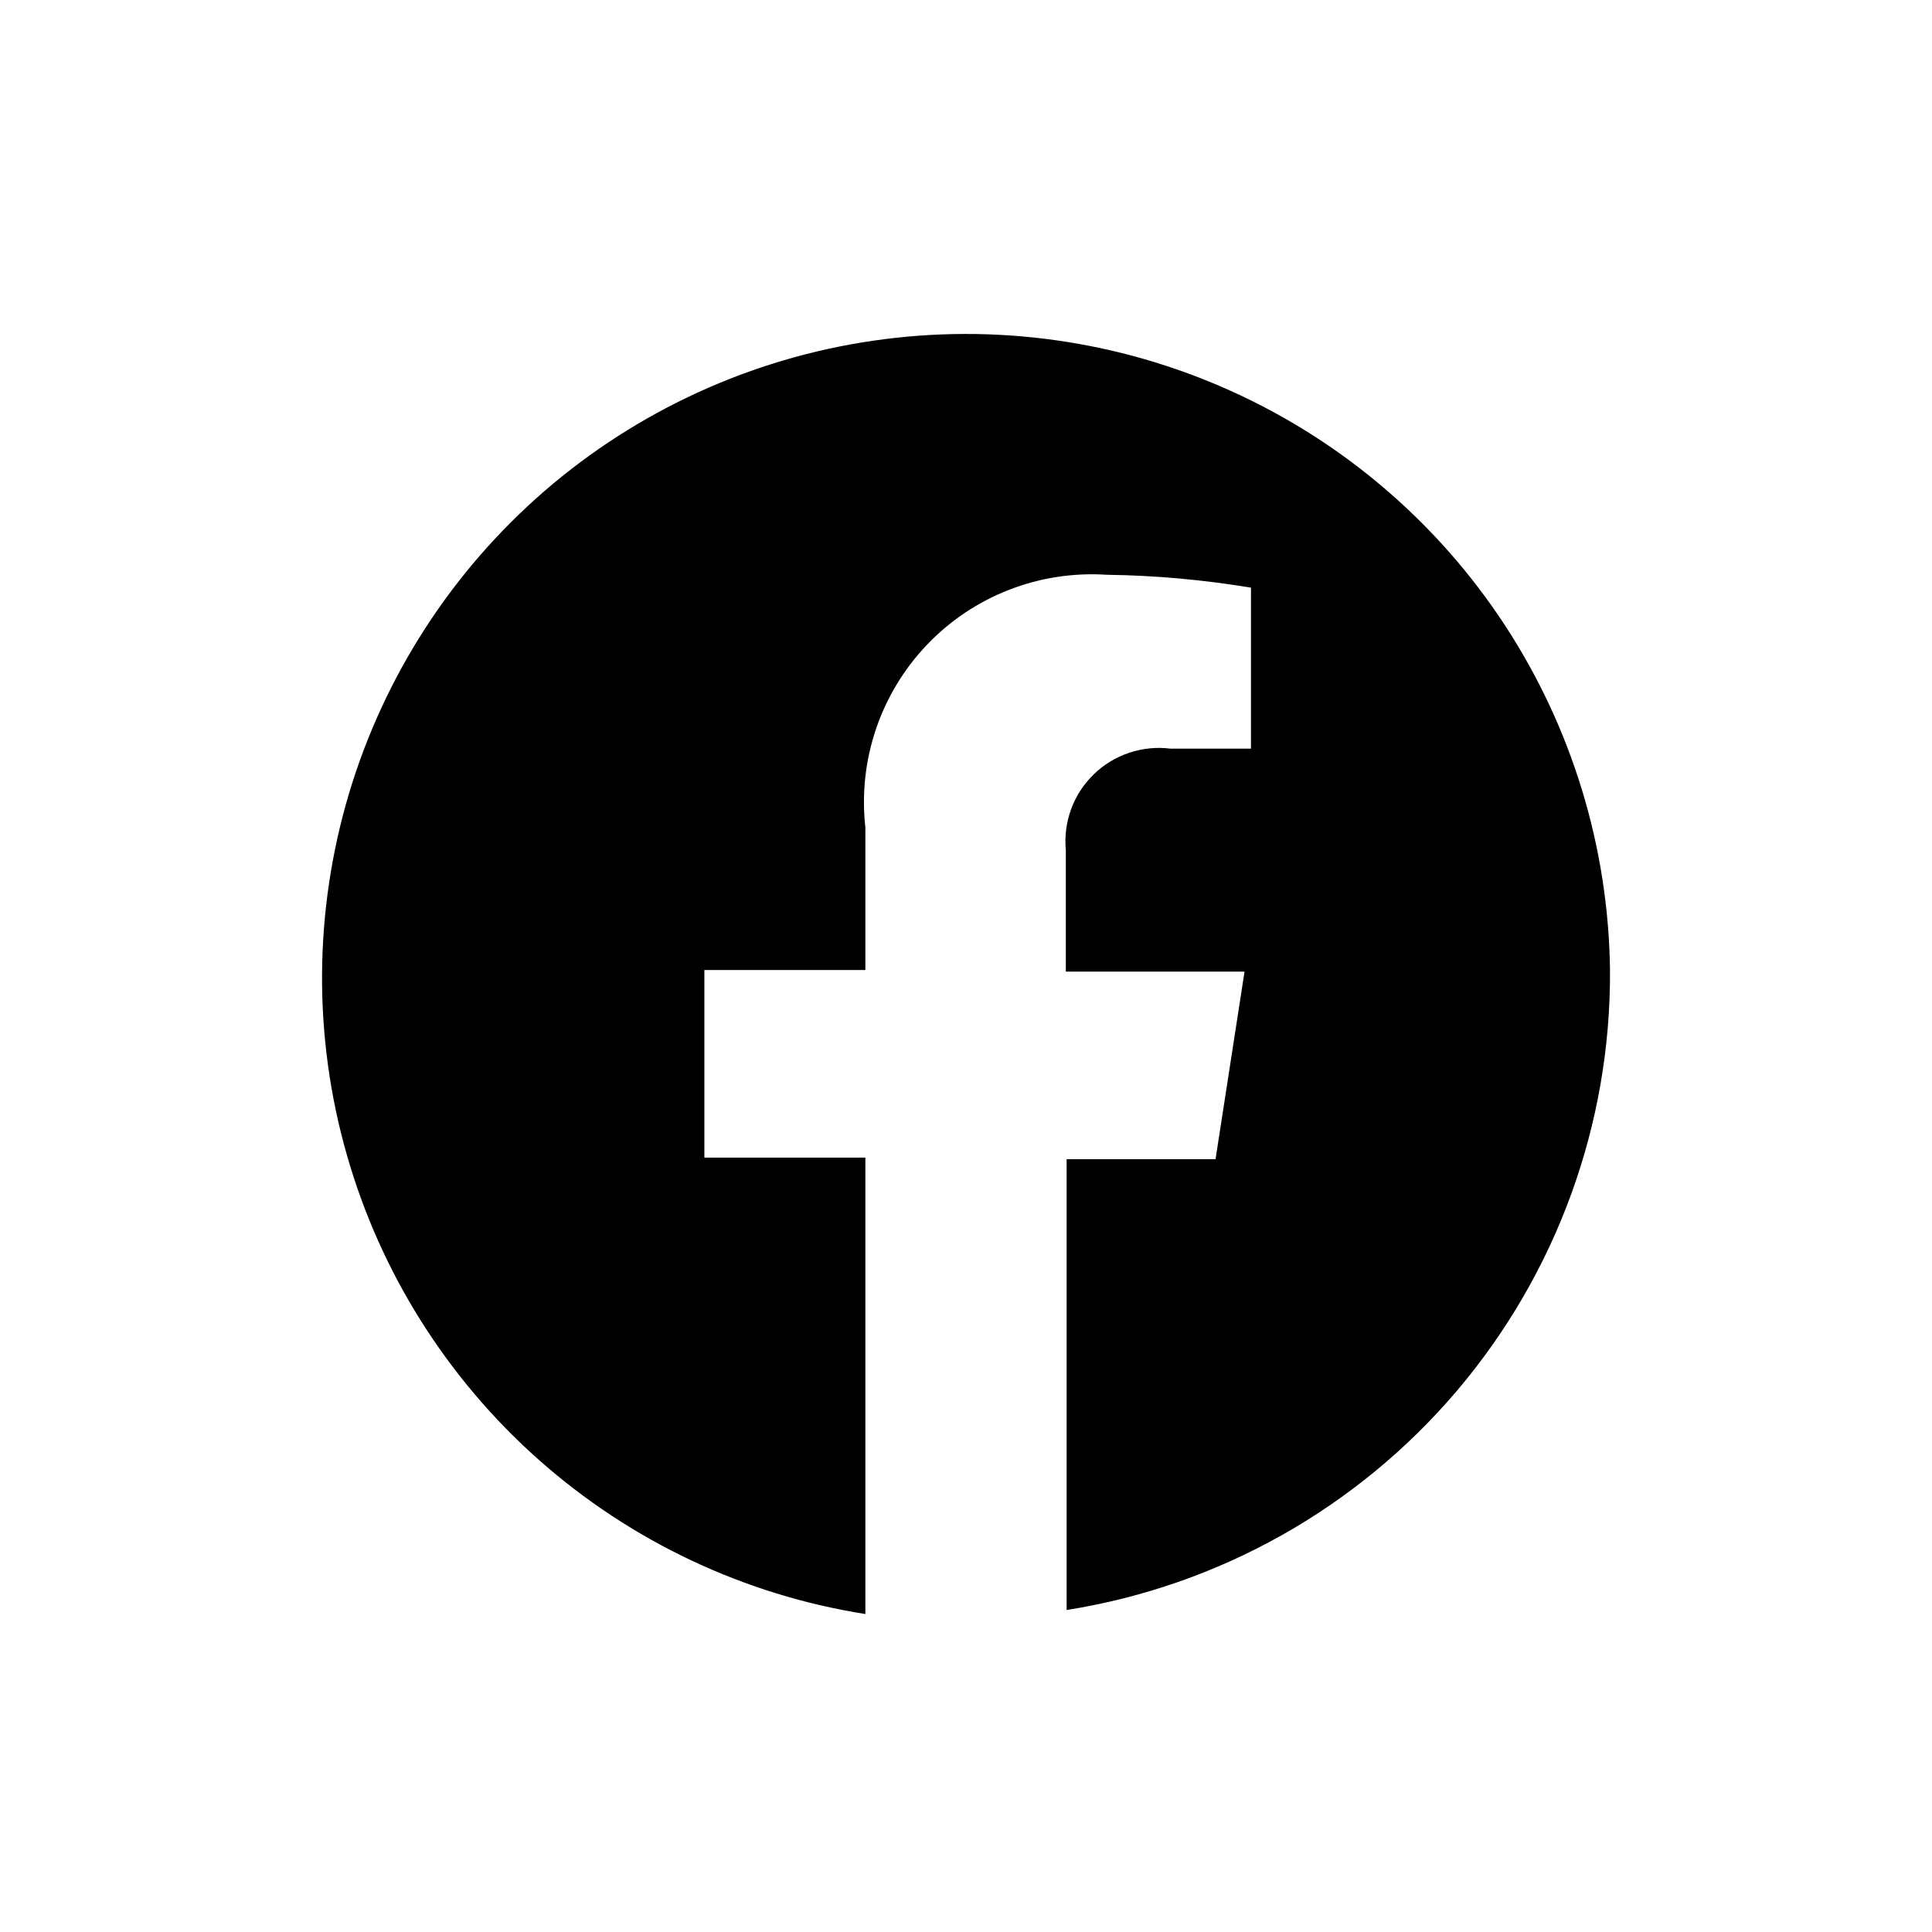
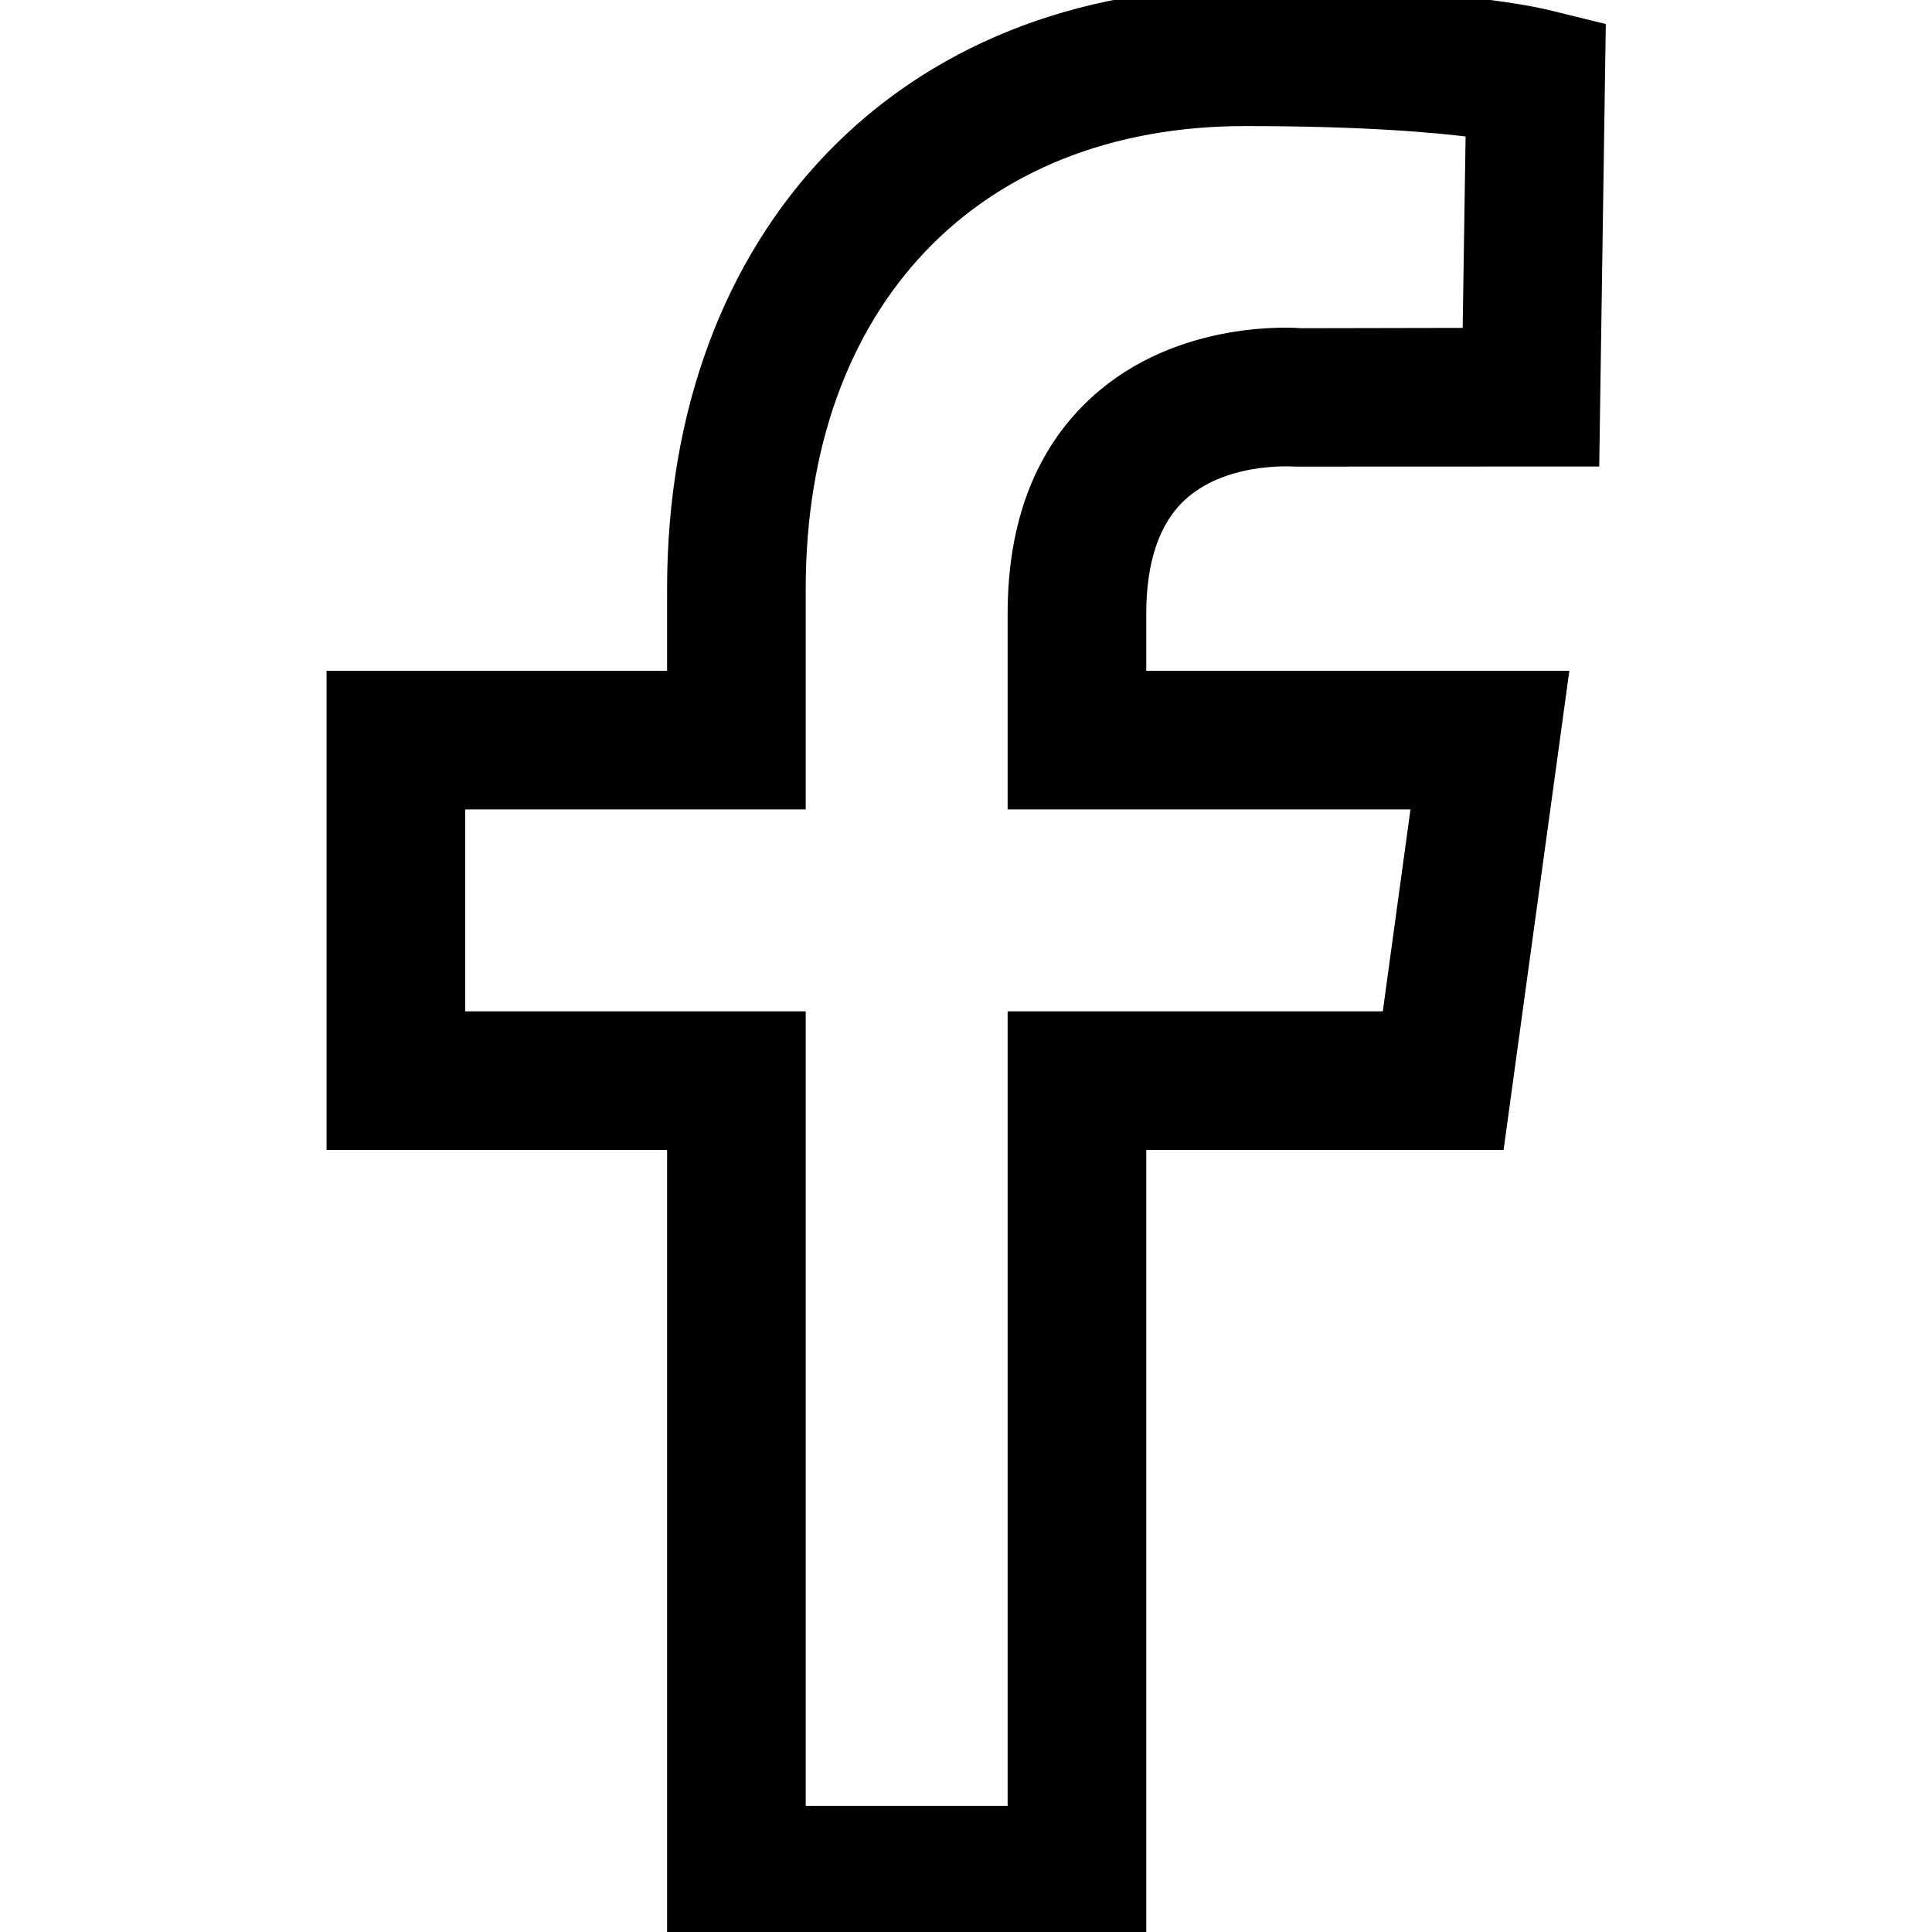
- <svg xmlns="http://www.w3.org/2000/svg" viewBox="0 0 24 24" fill="none">
+ <svg xmlns="http://www.w3.org/2000/svg" fill="#000000" viewBox="0 0 1920.00 1920.00" stroke="#000000" stroke-width="24.96">
  <g id="SVGRepo_bgCarrier" stroke-width="0" />
-   <g id="SVGRepo_tracerCarrier" stroke-linecap="round" stroke-linejoin="round" />
+   <g id="SVGRepo_tracerCarrier" stroke-linecap="round" stroke-linejoin="round" stroke="#CCCCCC" stroke-width="11.52" />
  <g id="SVGRepo_iconCarrier">
-     <path d="M20 12.05C19.981 10.525 19.527 9.038 18.692 7.763C17.856 6.488 16.673 5.478 15.283 4.853C13.892 4.227 12.352 4.012 10.843 4.233C9.335 4.453 7.921 5.1 6.767 6.097C5.614 7.095 4.77 8.401 4.334 9.862C3.899 11.323 3.889 12.878 4.308 14.344C4.726 15.81 5.555 17.126 6.696 18.137C7.838 19.148 9.244 19.812 10.75 20.05V14.38H8.75V12.05H10.75V10.28C10.704 9.868 10.748 9.452 10.881 9.059C11.013 8.667 11.23 8.308 11.516 8.009C11.802 7.709 12.15 7.476 12.537 7.326C12.922 7.176 13.337 7.113 13.75 7.14C14.35 7.148 14.948 7.202 15.54 7.3V9.3H14.54C14.368 9.278 14.192 9.296 14.028 9.351C13.863 9.406 13.712 9.497 13.588 9.618C13.463 9.739 13.367 9.886 13.307 10.049C13.246 10.213 13.224 10.387 13.24 10.56V12.07H15.46L15.1 14.4H13.25V20C15.14 19.701 16.86 18.735 18.099 17.276C19.337 15.818 20.012 13.963 20 12.05Z" fill="#000000" />
+     <path d="m1416.013 791.915-30.91 225.617h-371.252v789.66H788.234v-789.66H449.808V791.915h338.426V585.137c0-286.871 176.207-472.329 449.09-472.329 116.87 0 189.744 6.205 231.822 11.845l-3.272 213.66-173.5.338c-4.737-.451-117.771-9.25-199.332 65.655-52.568 48.169-79.191 117.433-79.191 205.65v181.96h402.162Zm-247.276-304.018c44.446-41.401 113.71-36.889 118.787-36.663l289.467-.113 6.204-417.504-43.544-10.717C1511.675 16.02 1426.053 0 1237.324 0 901.268 0 675.425 235.206 675.425 585.137v93.97H337v451.234h338.425V1920h451.234v-789.66h356.7l61.932-451.233H1126.66v-69.152c0-54.937 14.214-96 42.078-122.058Z" fill-rule="evenodd" />
  </g>
</svg>
